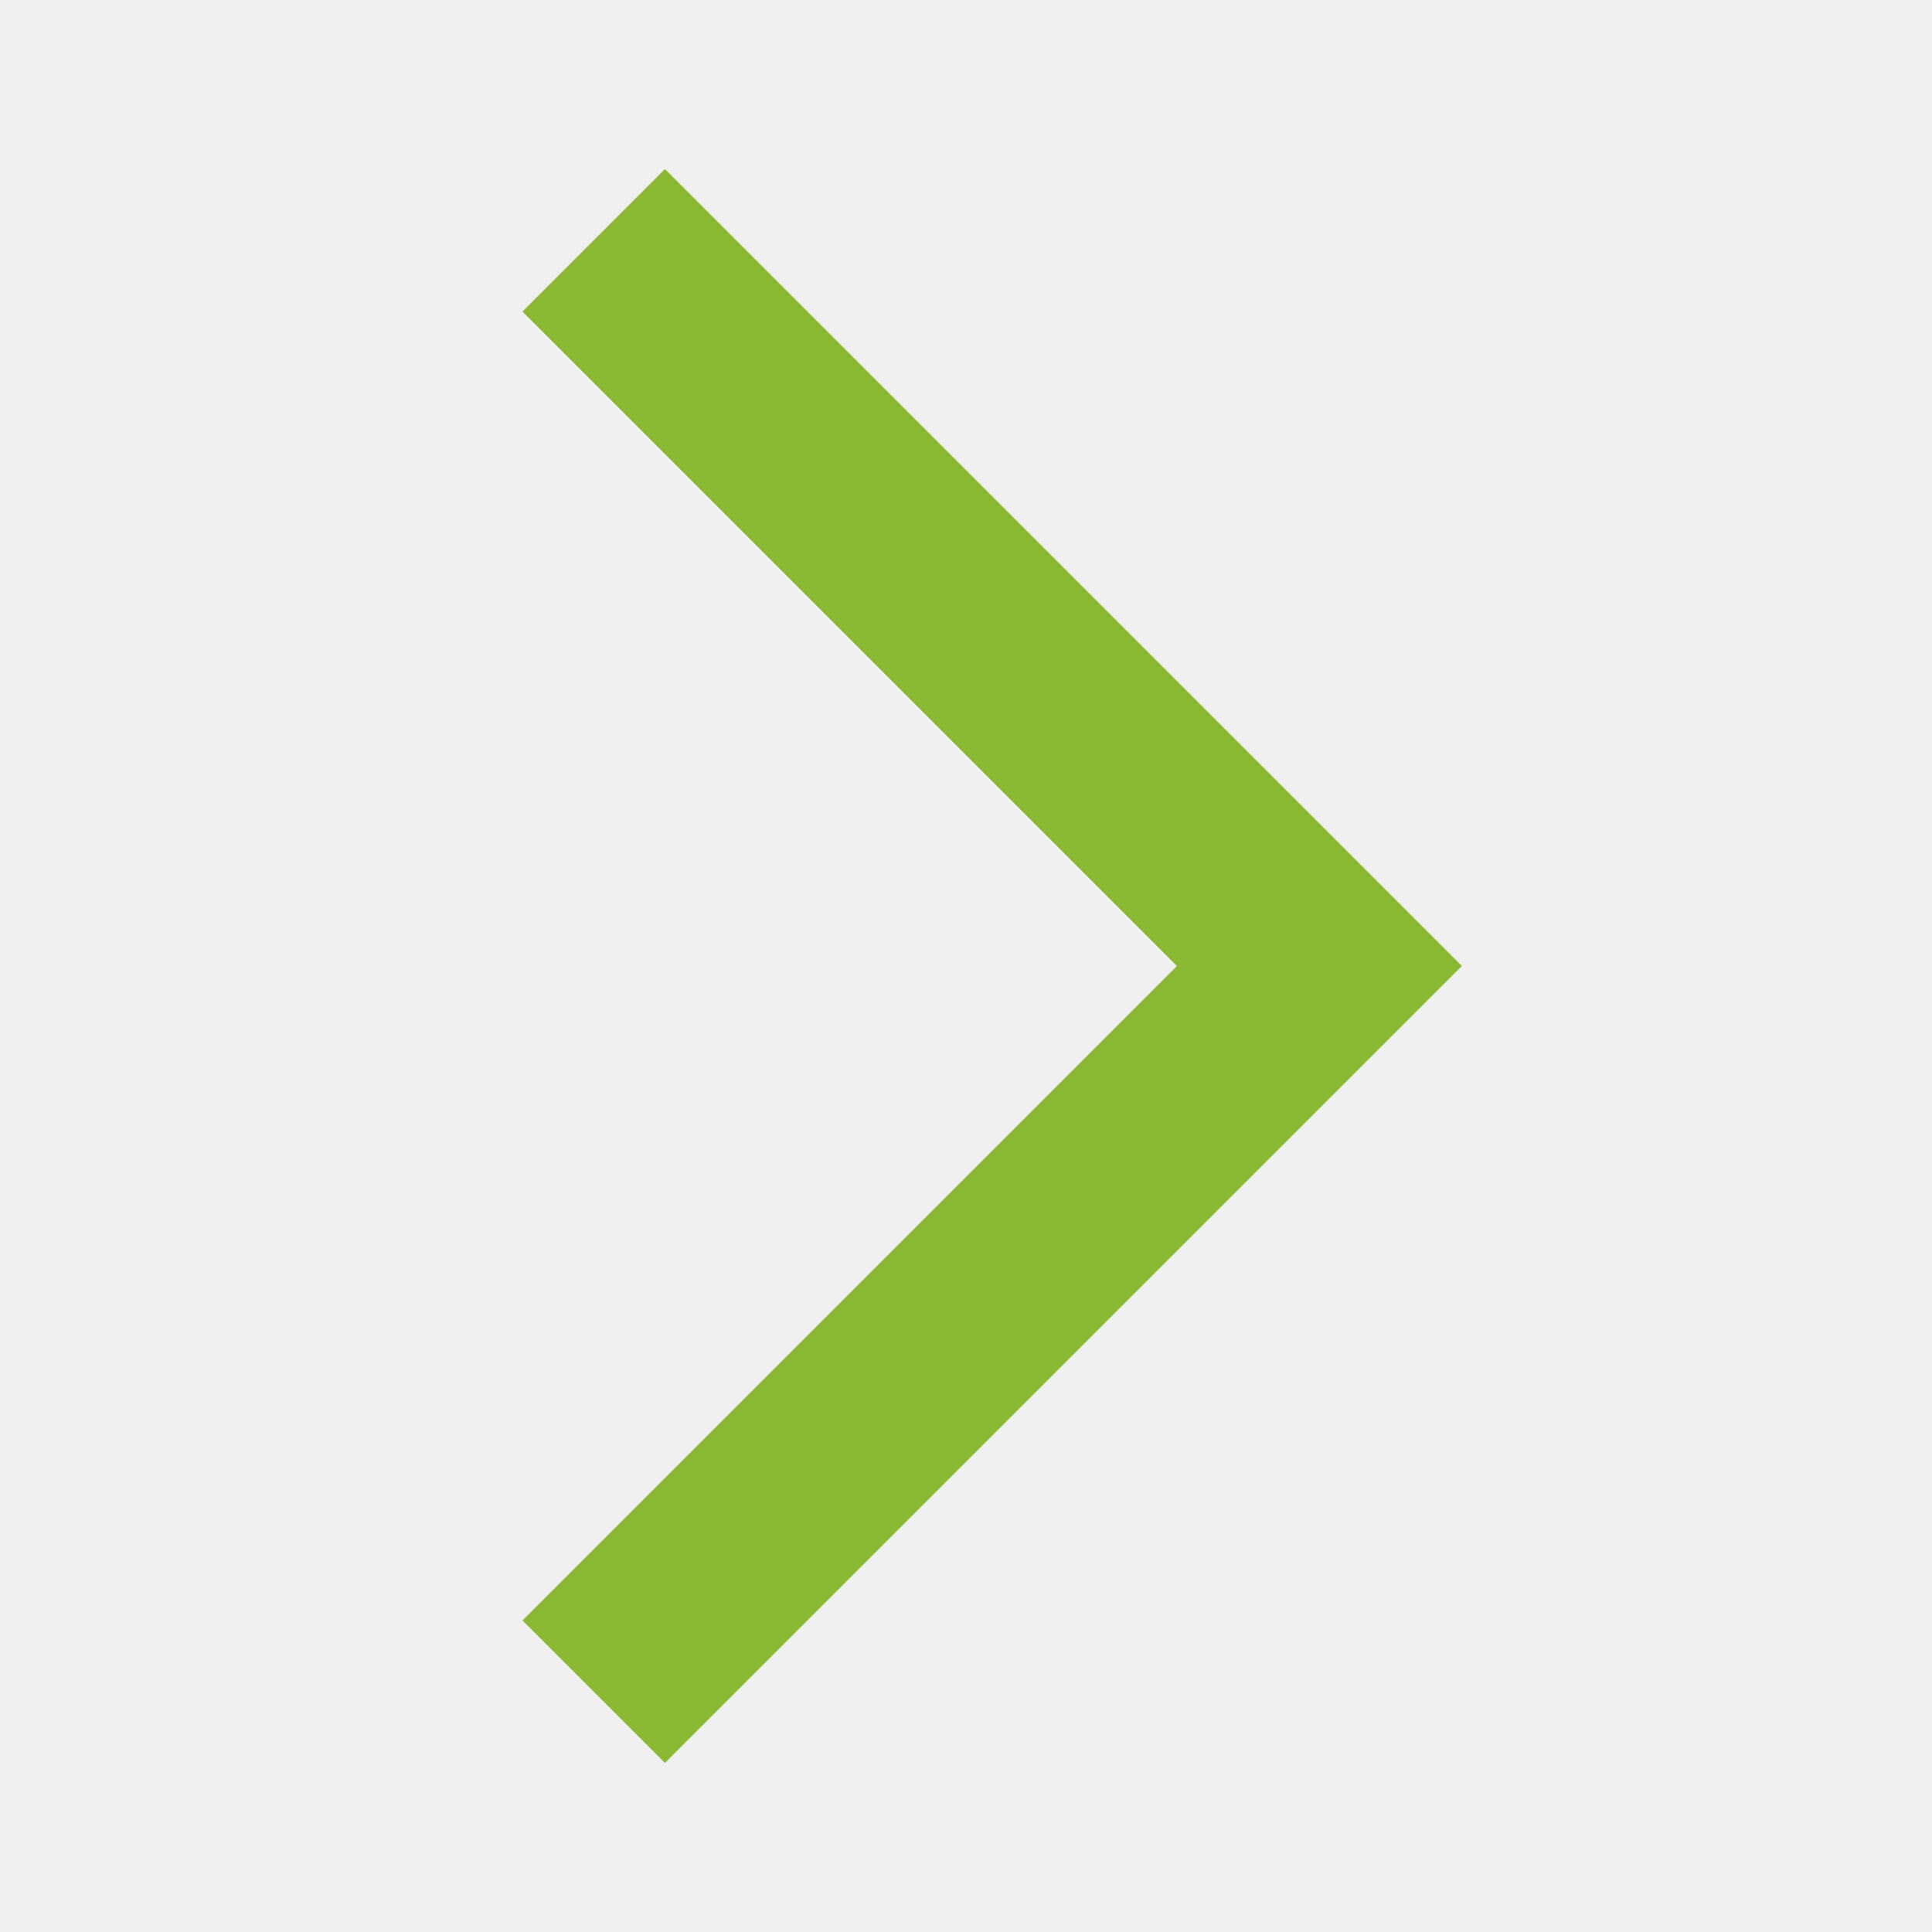
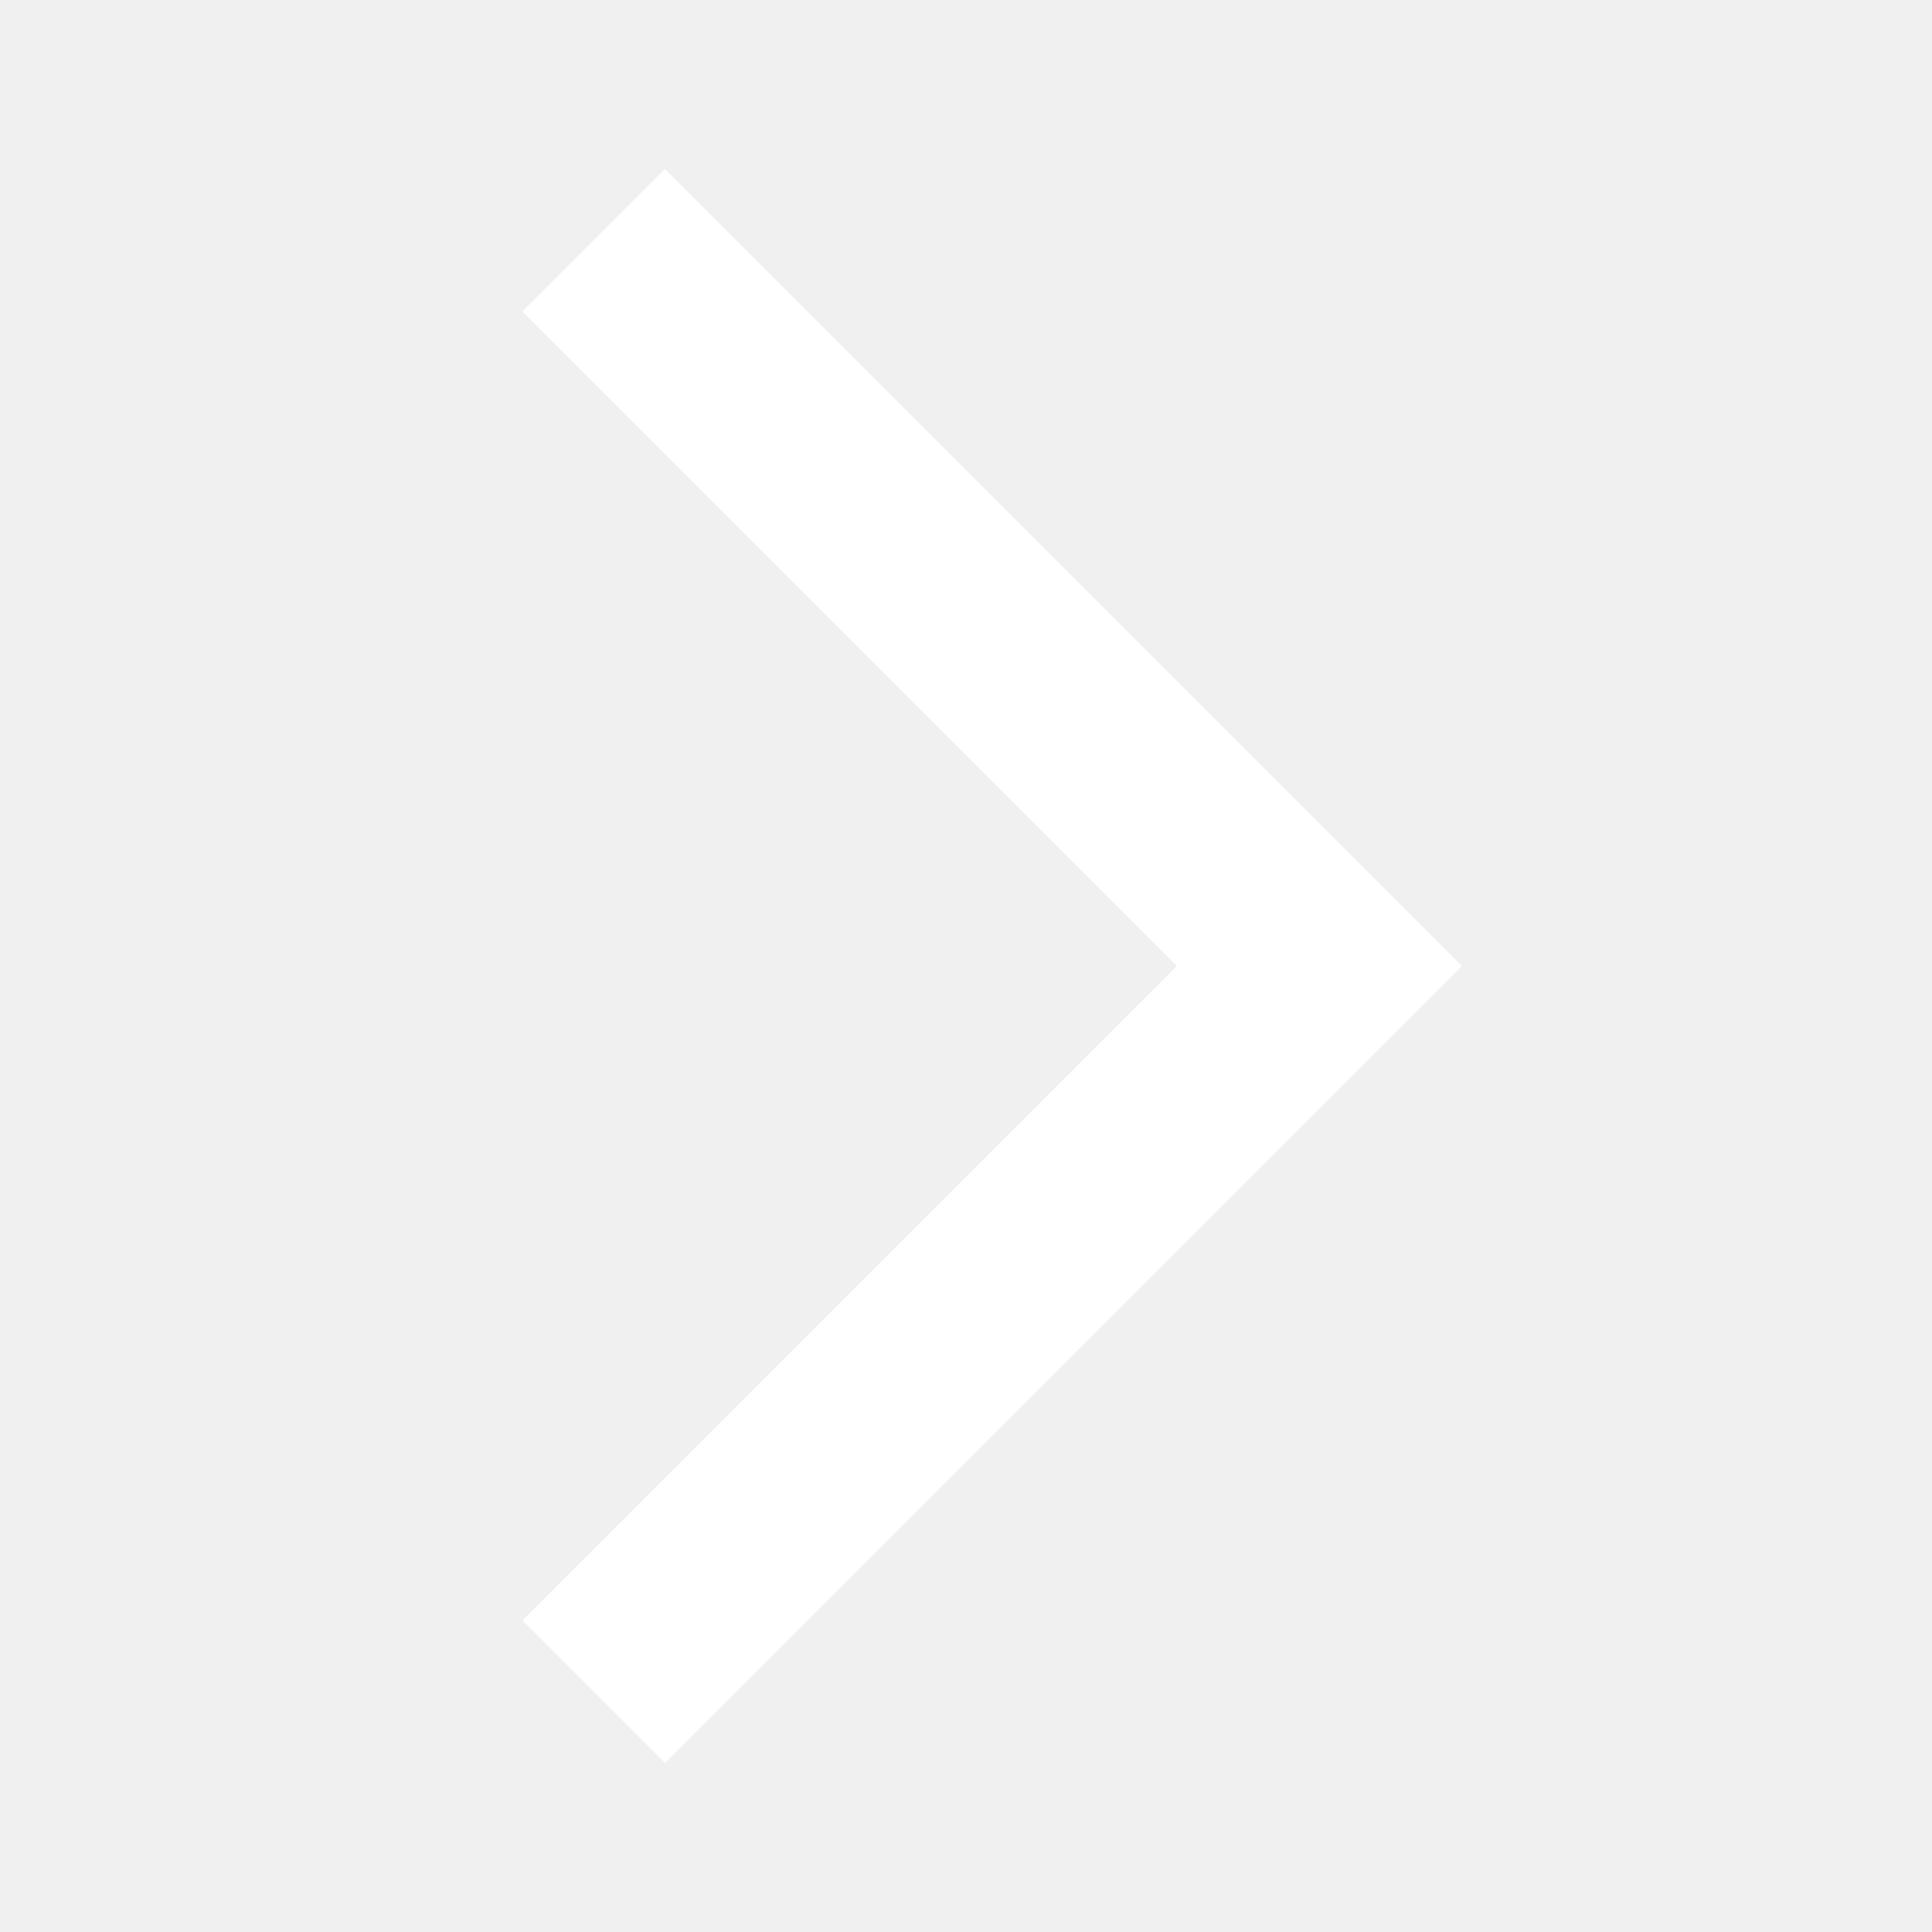
<svg xmlns="http://www.w3.org/2000/svg" width="24" height="24" viewBox="0 0 24 24">
  <path opacity=".87" fill="none" d="M24 24H0V0h24v24z" />
-   <path fill="#8AB833" d="M6.49 20.13l1.77 1.77 9.9-9.9-9.9-9.9-1.77 1.77L14.62 12l-8.13 8.13z" />
+   <path fill="white" d="M6.49 20.13l1.77 1.77 9.9-9.9-9.9-9.9-1.77 1.77L14.62 12l-8.13 8.13z" />
</svg>
